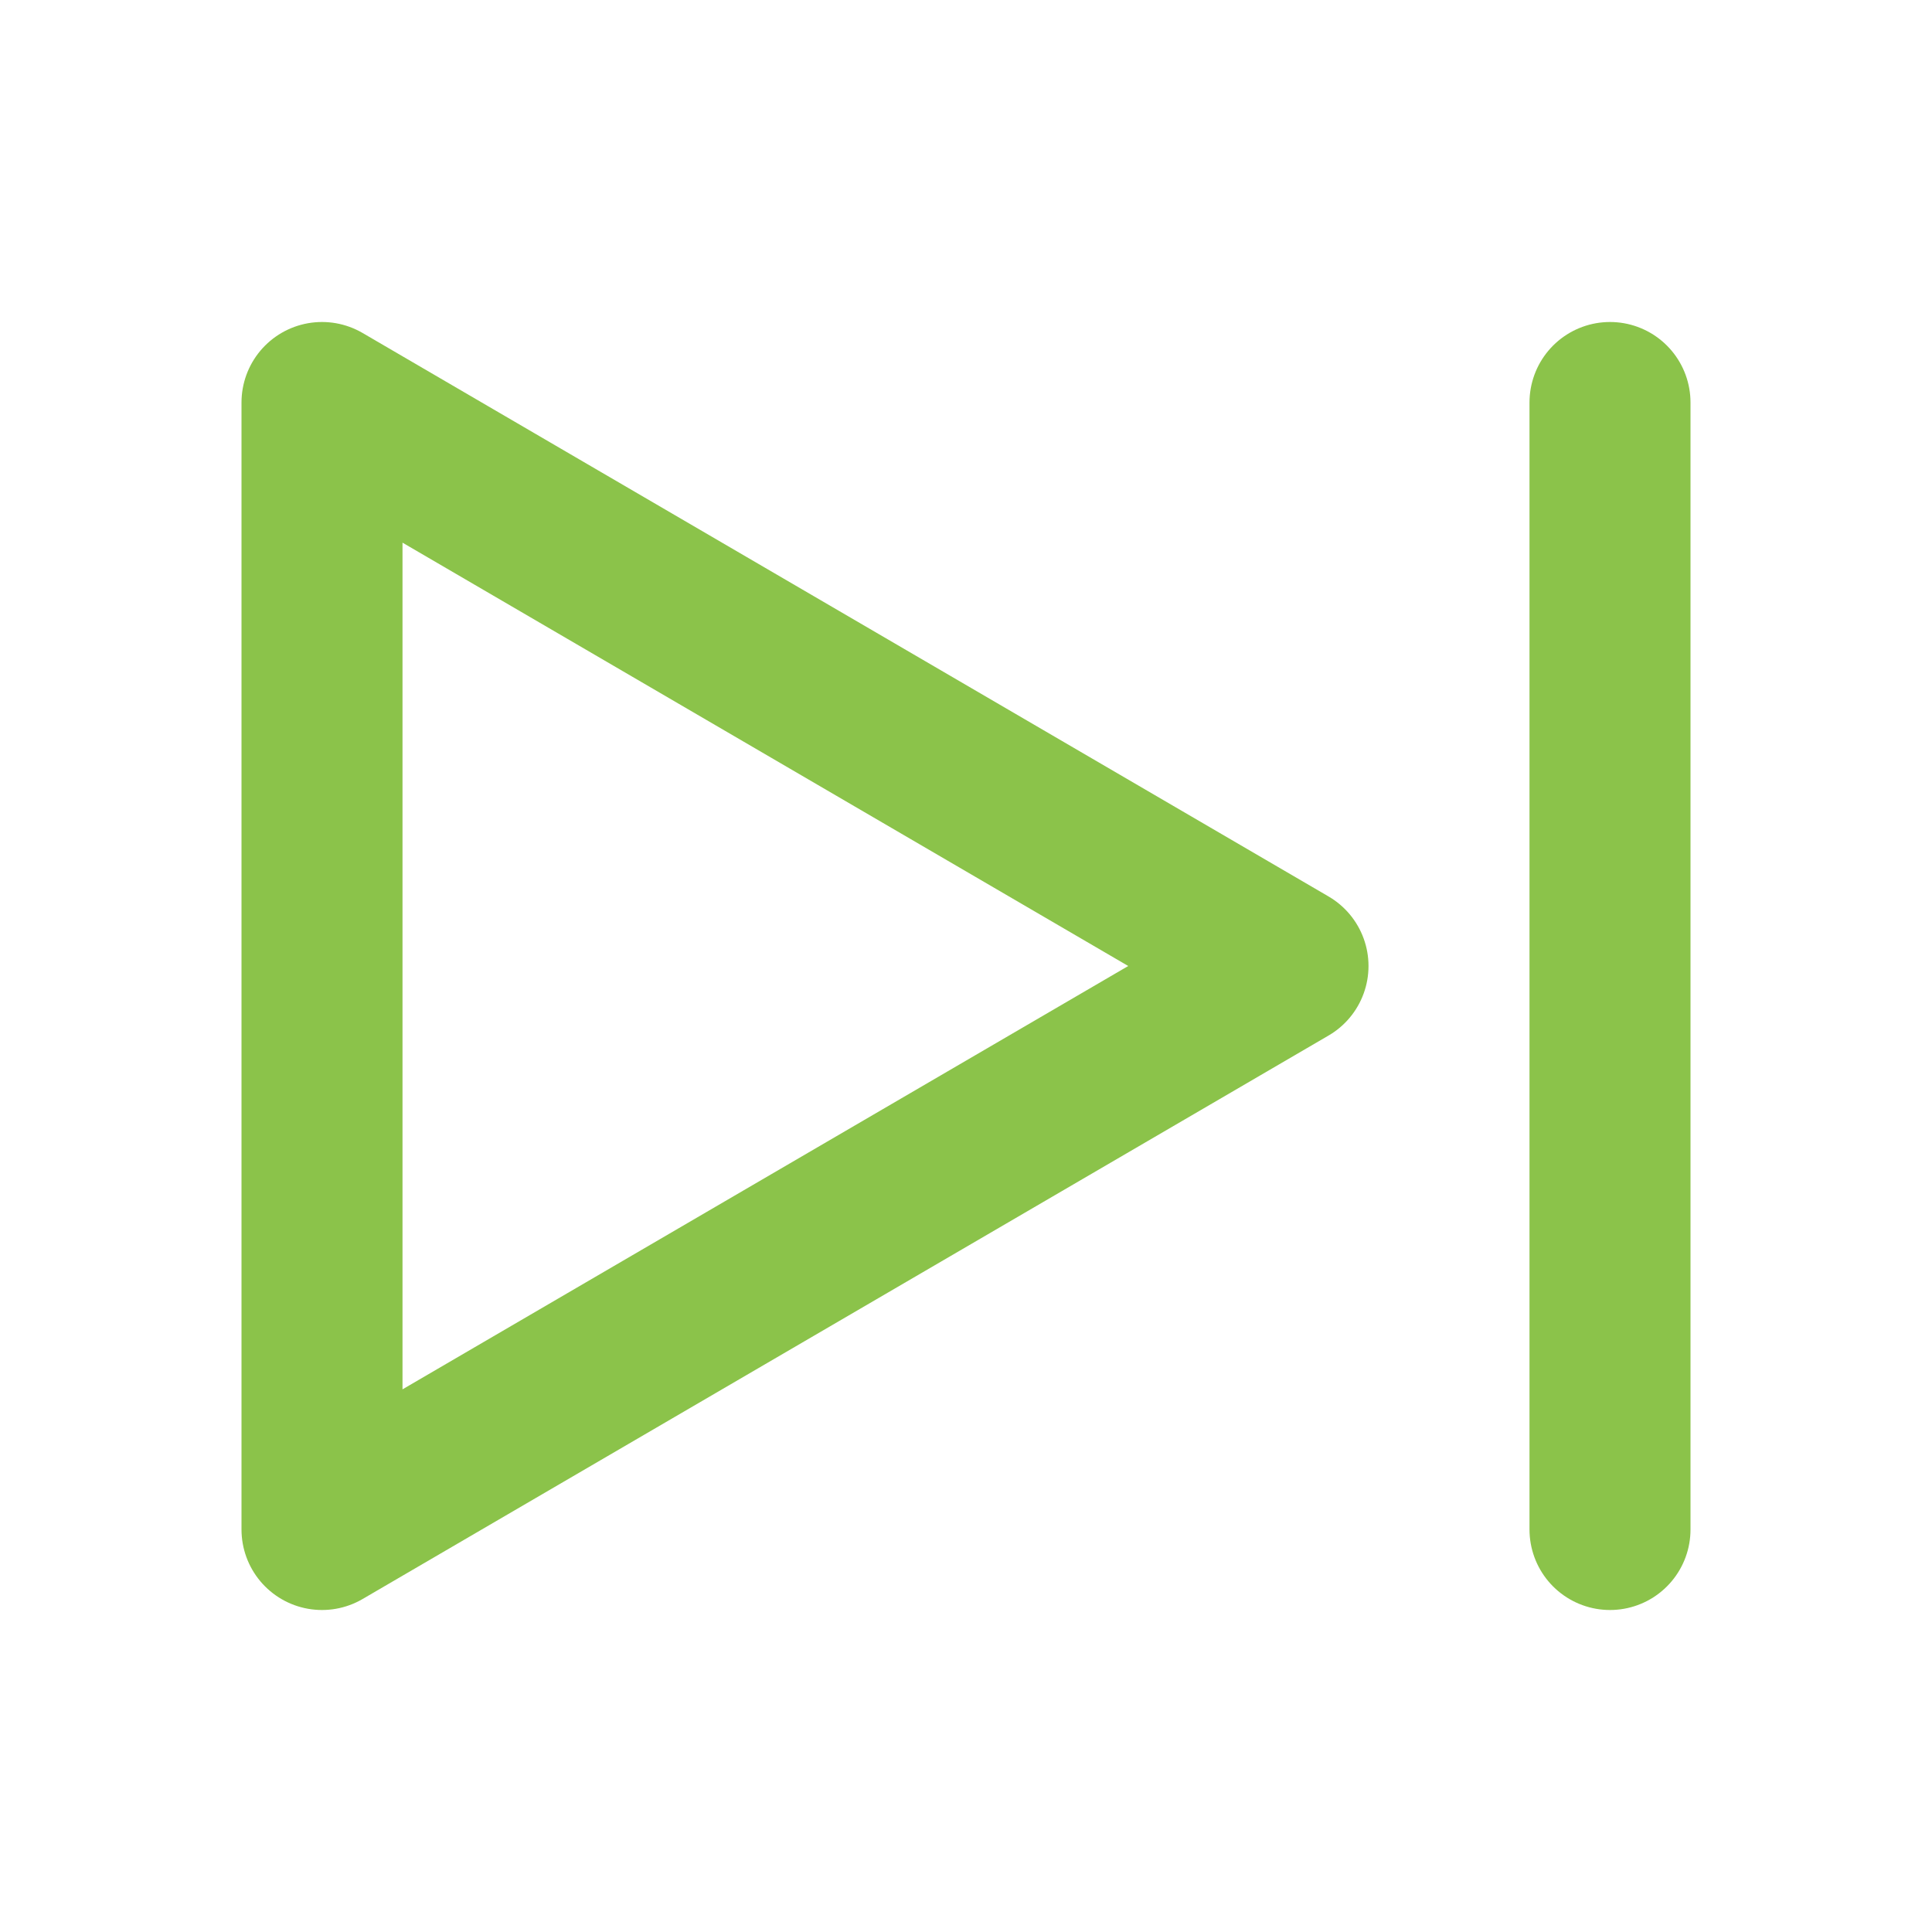
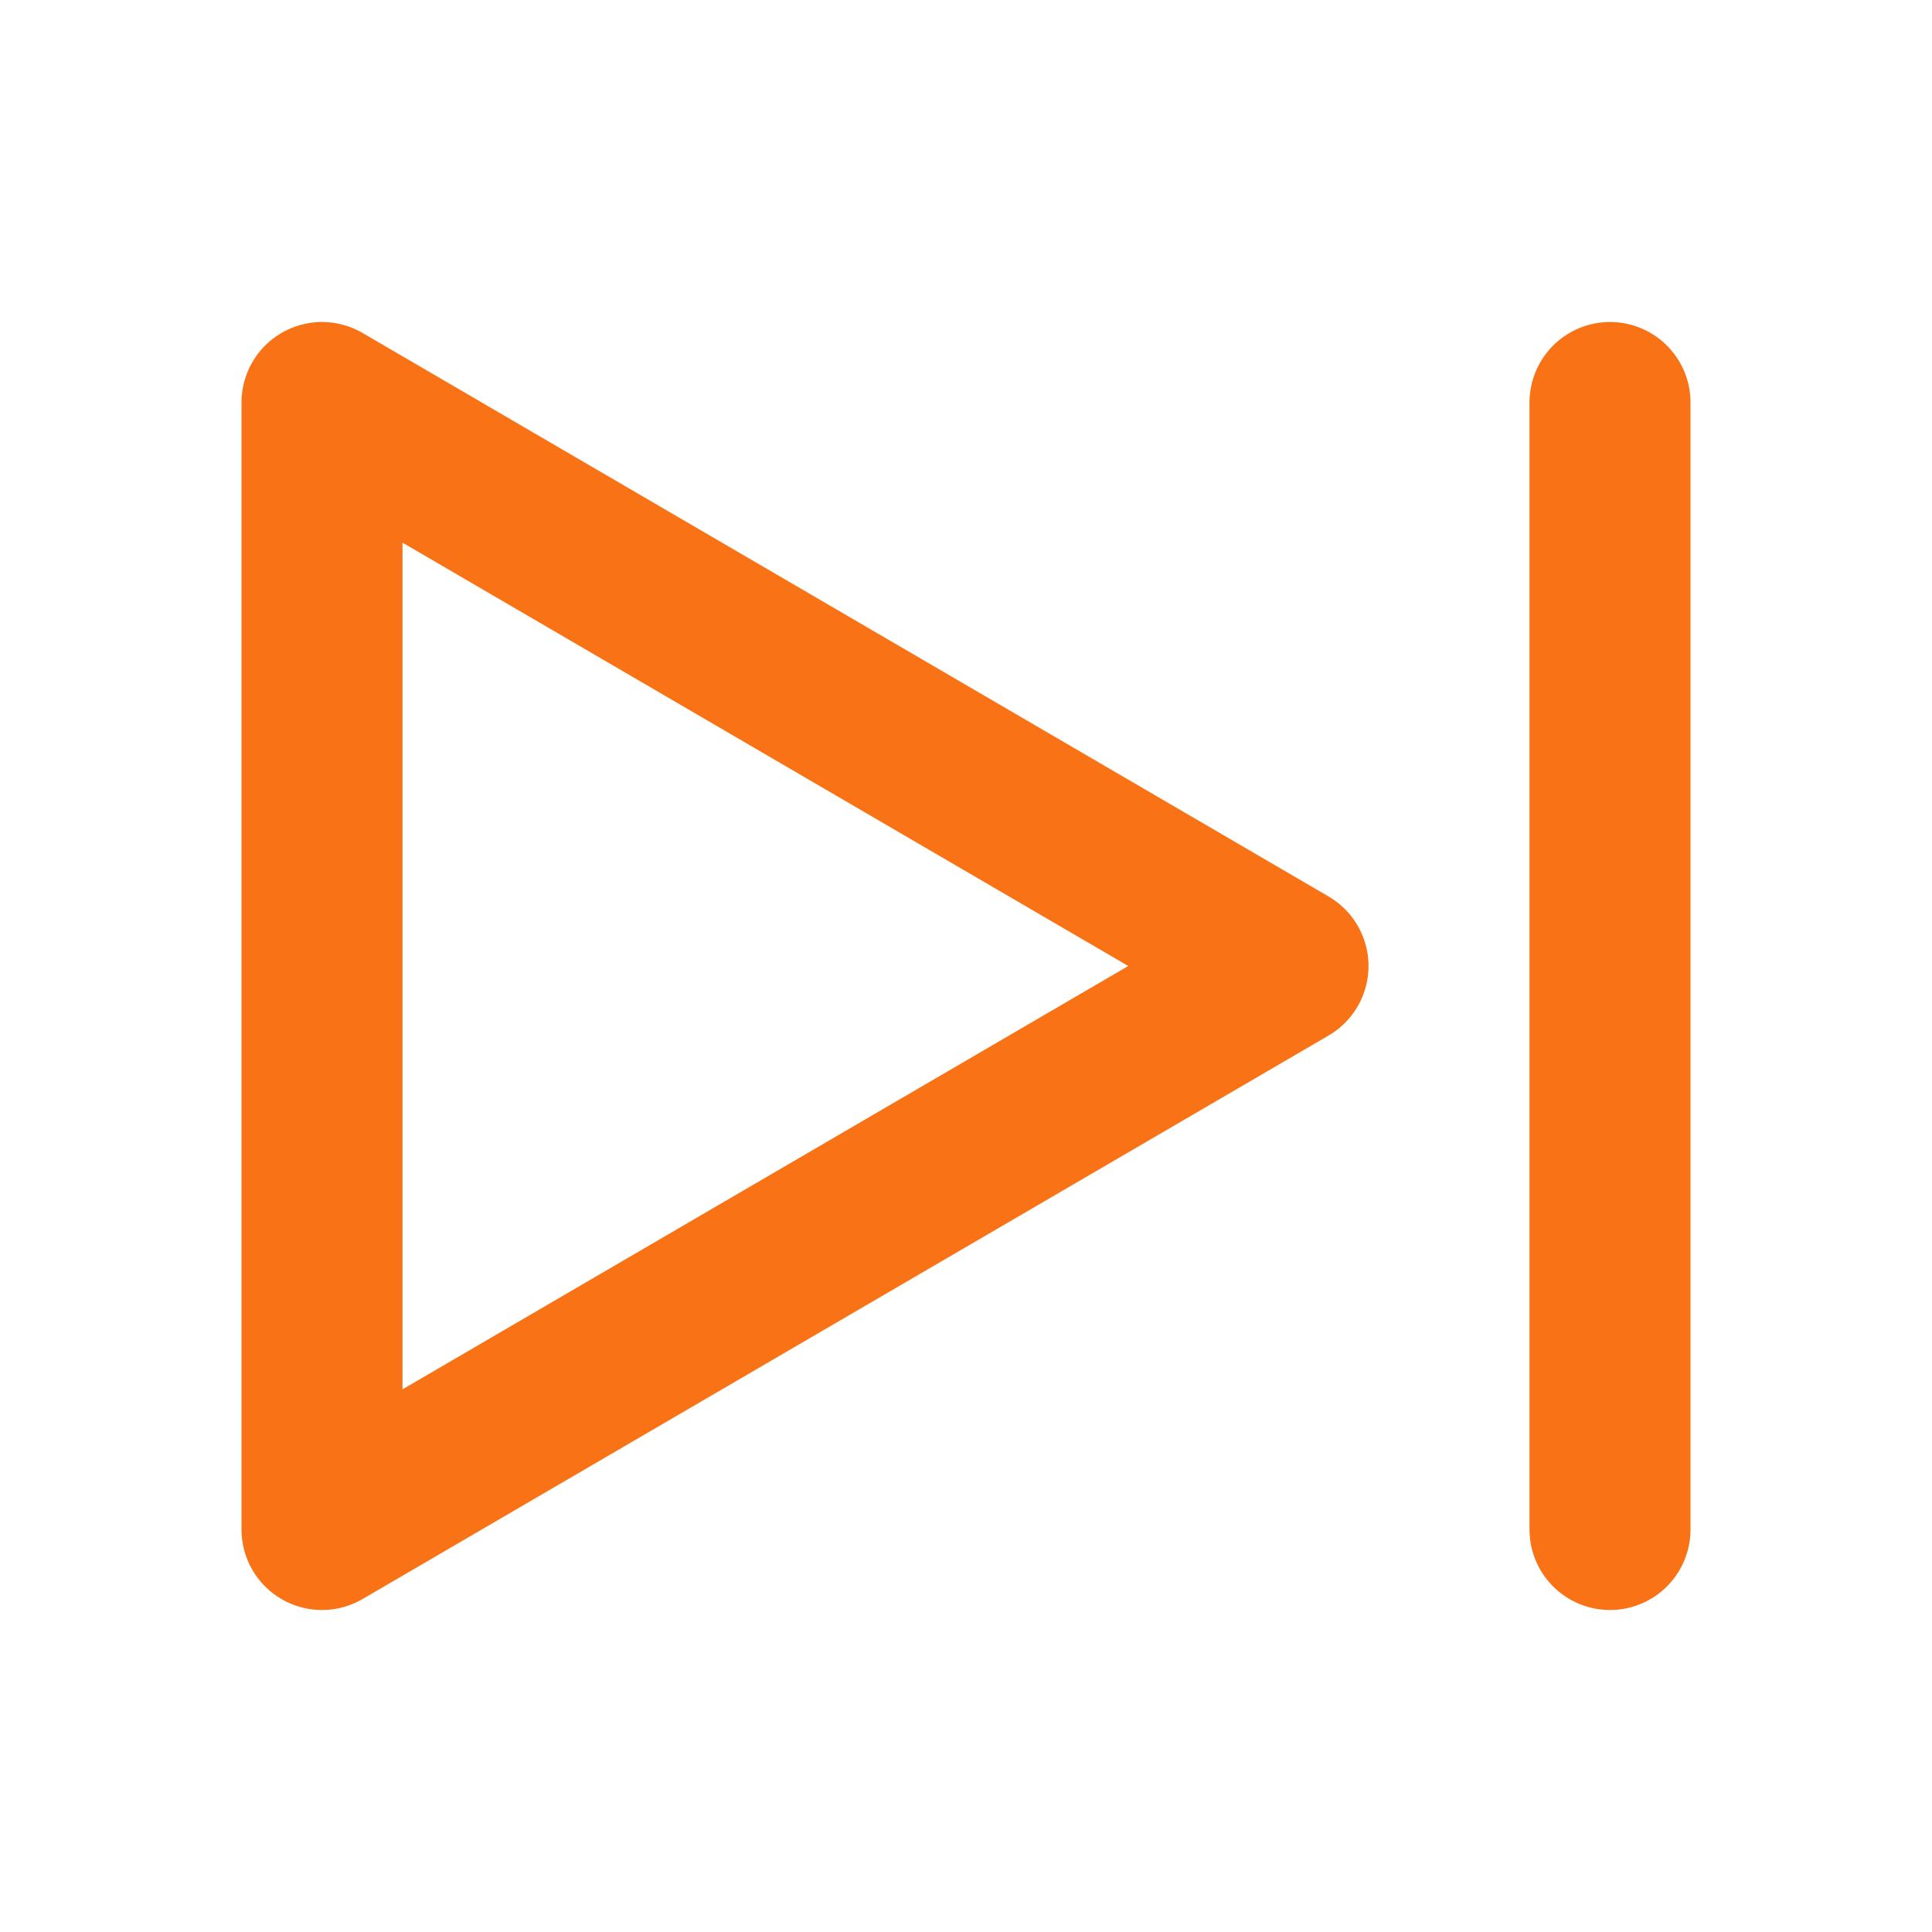
- <svg xmlns="http://www.w3.org/2000/svg" width="24" height="24" viewBox="0 0 24 24" fill="none" stroke="#8bc34a" stroke-width="2" stroke-linecap="round" stroke-linejoin="round" class="icon icon-tabler icons-tabler-outline icon-tabler-player-skip-forward">
+ <svg xmlns="http://www.w3.org/2000/svg" width="24" height="24" viewBox="0 0 24 24" fill="none" stroke="#f97316" stroke-width="2" stroke-linecap="round" stroke-linejoin="round" class="icon icon-tabler icons-tabler-outline icon-tabler-player-skip-forward">
  <path stroke="none" d="M0 0h24v24H0z" fill="none" />
  <path d="M4 5v14l12 -7l-12 -7" />
  <path d="M20 5l0 14" />
</svg>
